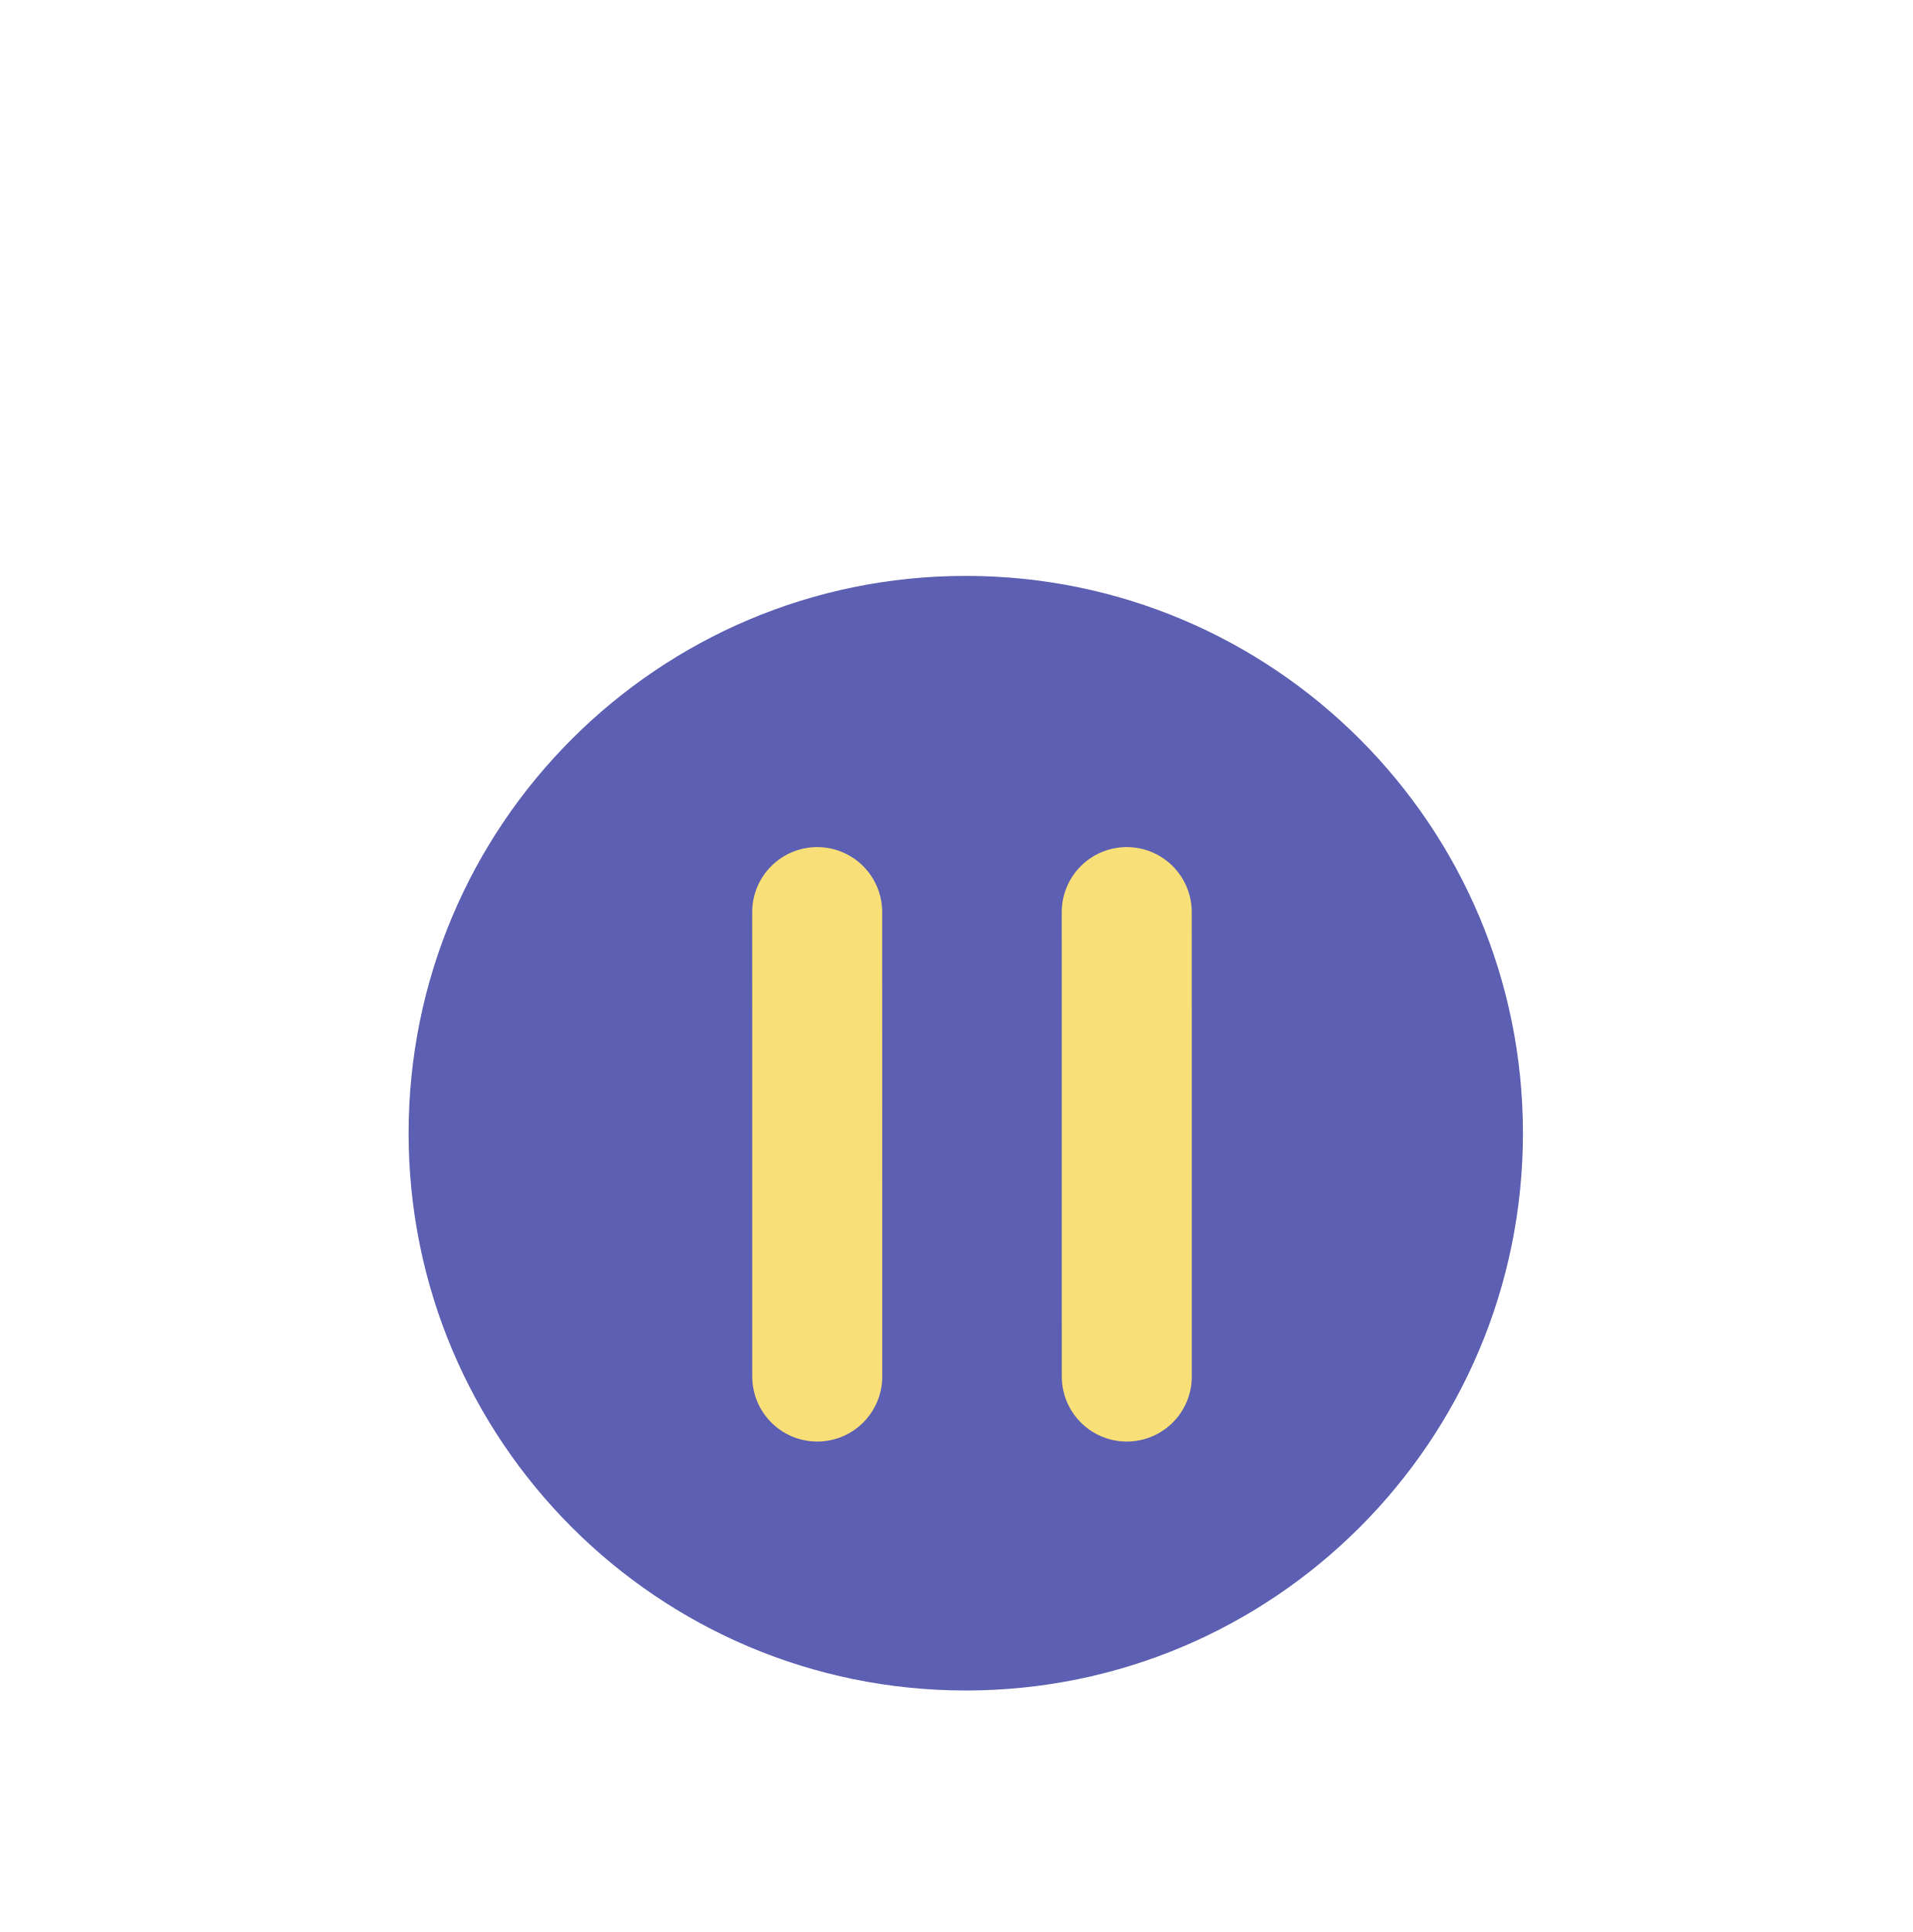
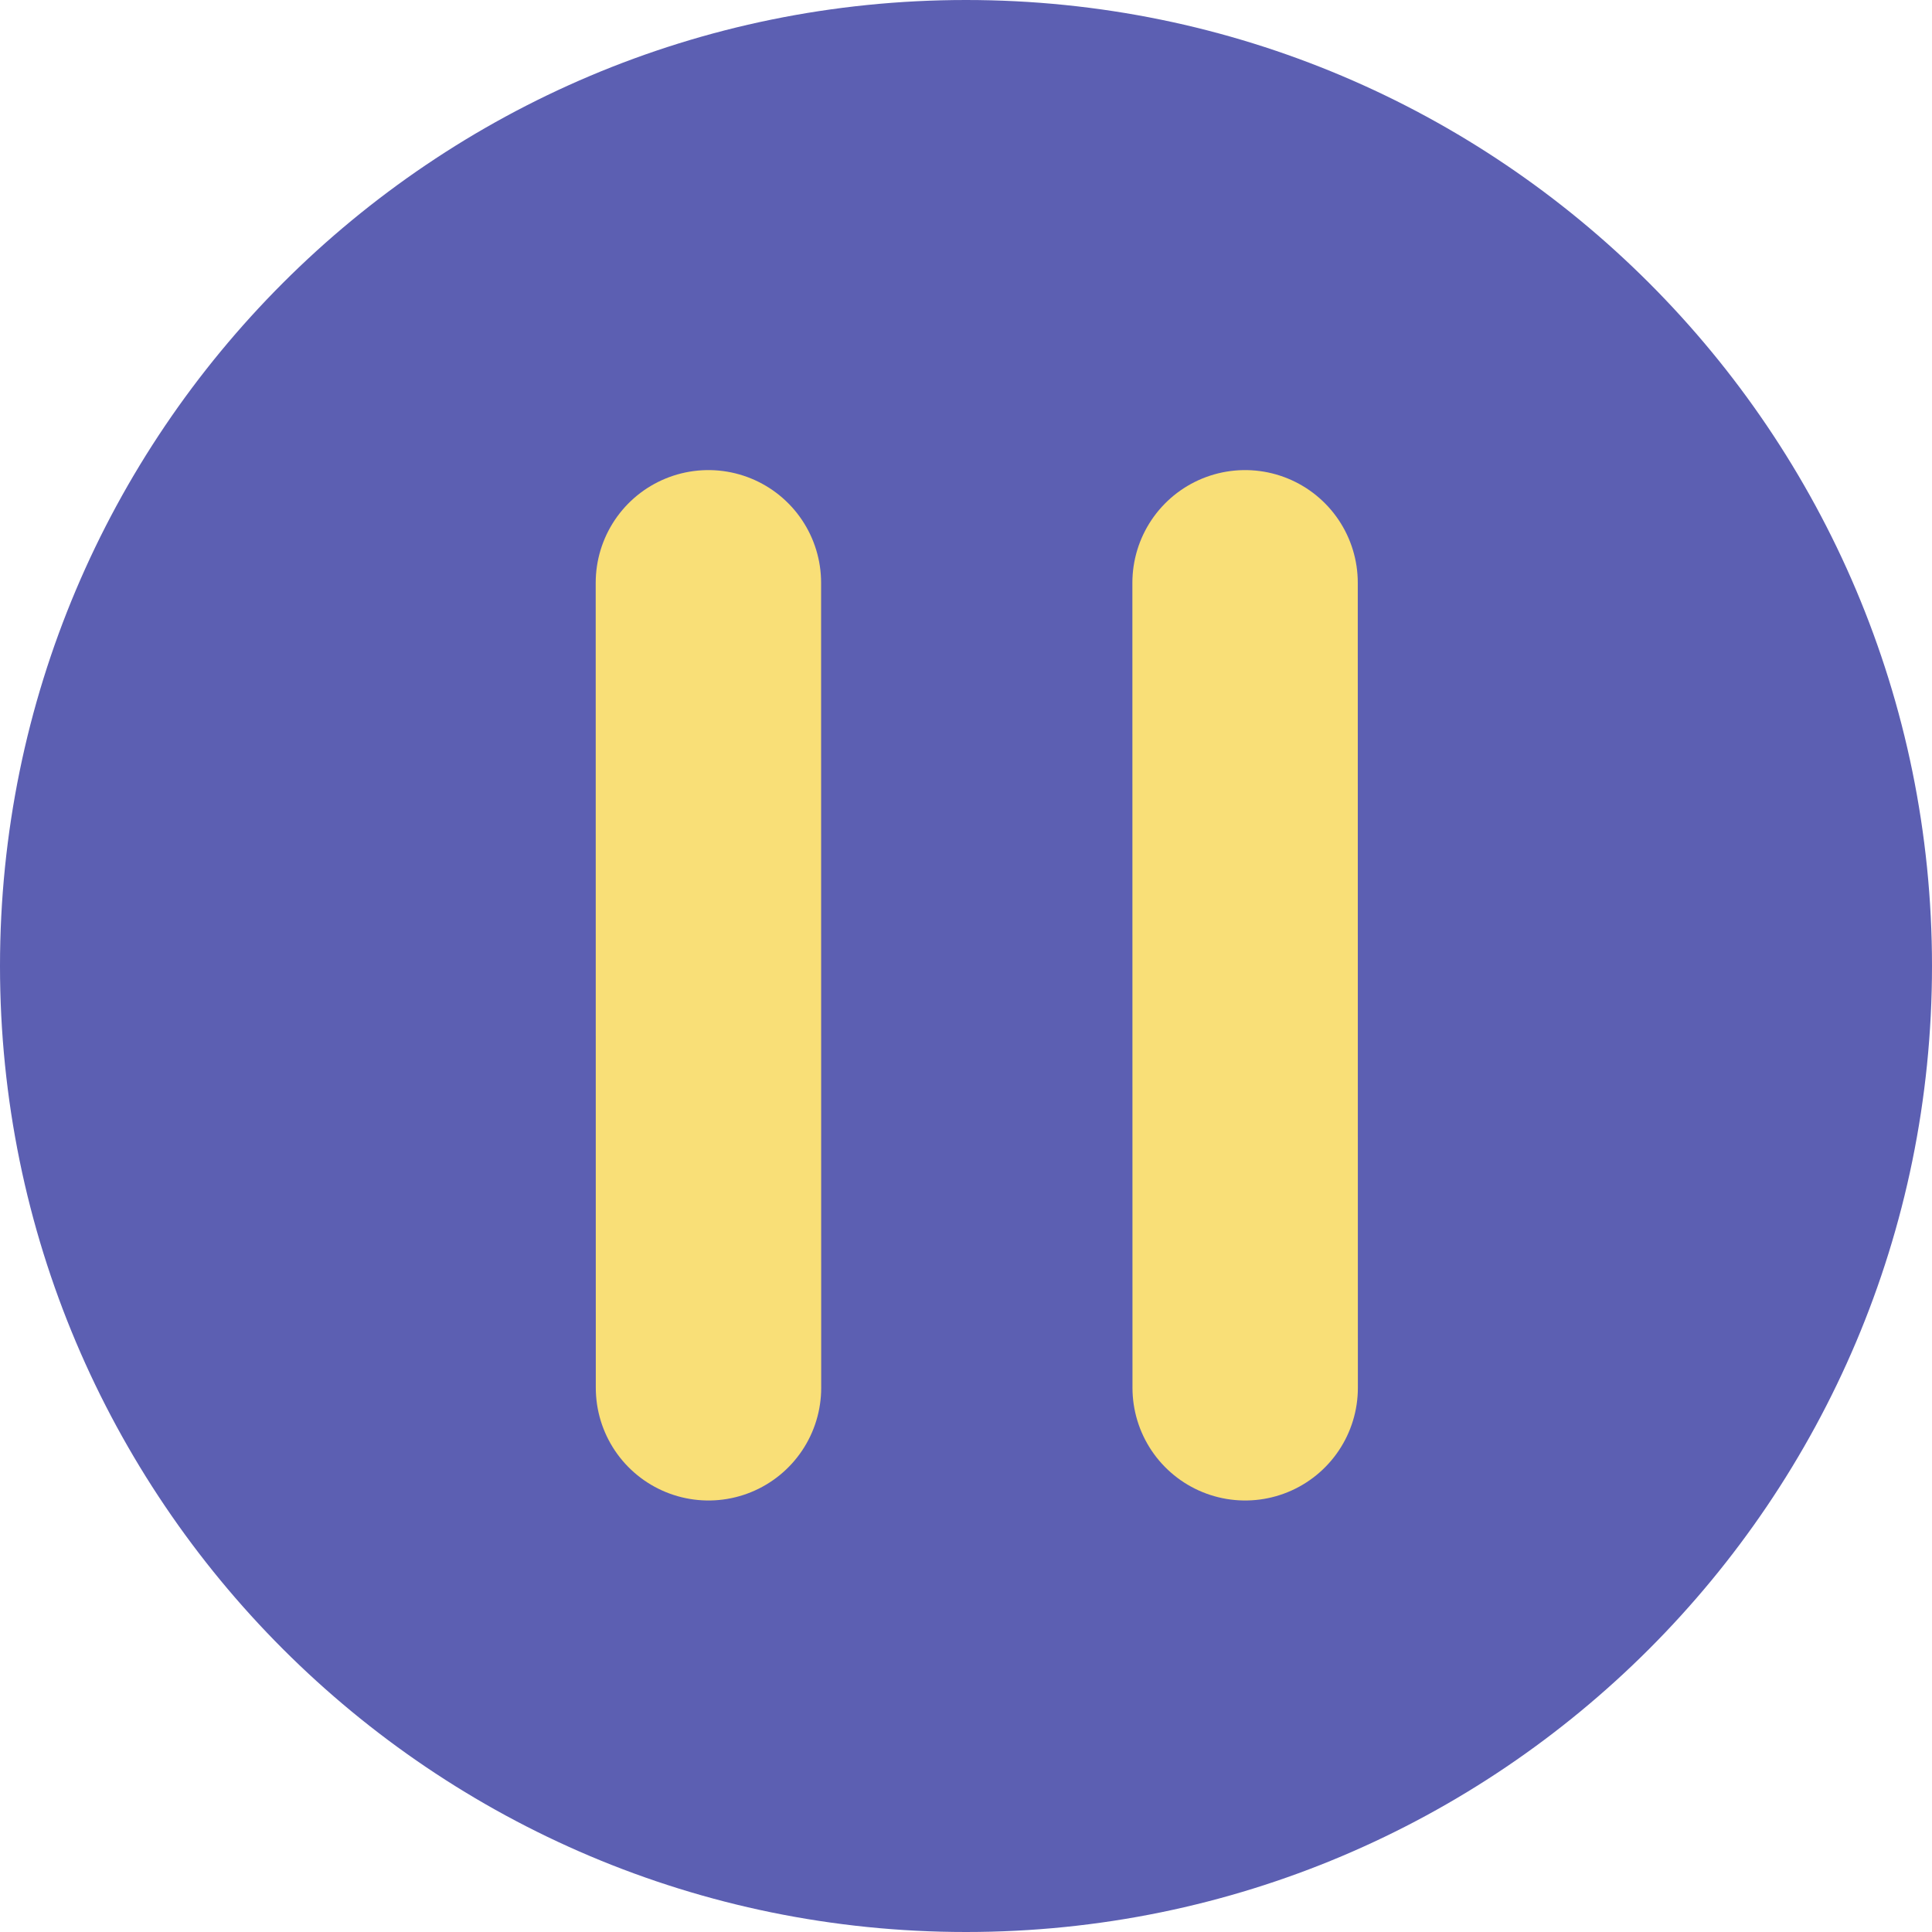
- <svg xmlns="http://www.w3.org/2000/svg" width="103" height="104" viewBox="0 0 103 104" fill="none">
+ <svg xmlns="http://www.w3.org/2000/svg" fill="none" viewBox="22 31 60 60">
  <circle cx="52" cy="61" r="30" fill="#5C5FB2" />
  <path d="M44 49.099L44.003 74.099" stroke="#F9DF77" stroke-width="7" stroke-linecap="round" />
  <path d="M60.667 49.099L60.67 74.099" stroke="#F9DF77" stroke-width="7" stroke-linecap="round" />
</svg>
